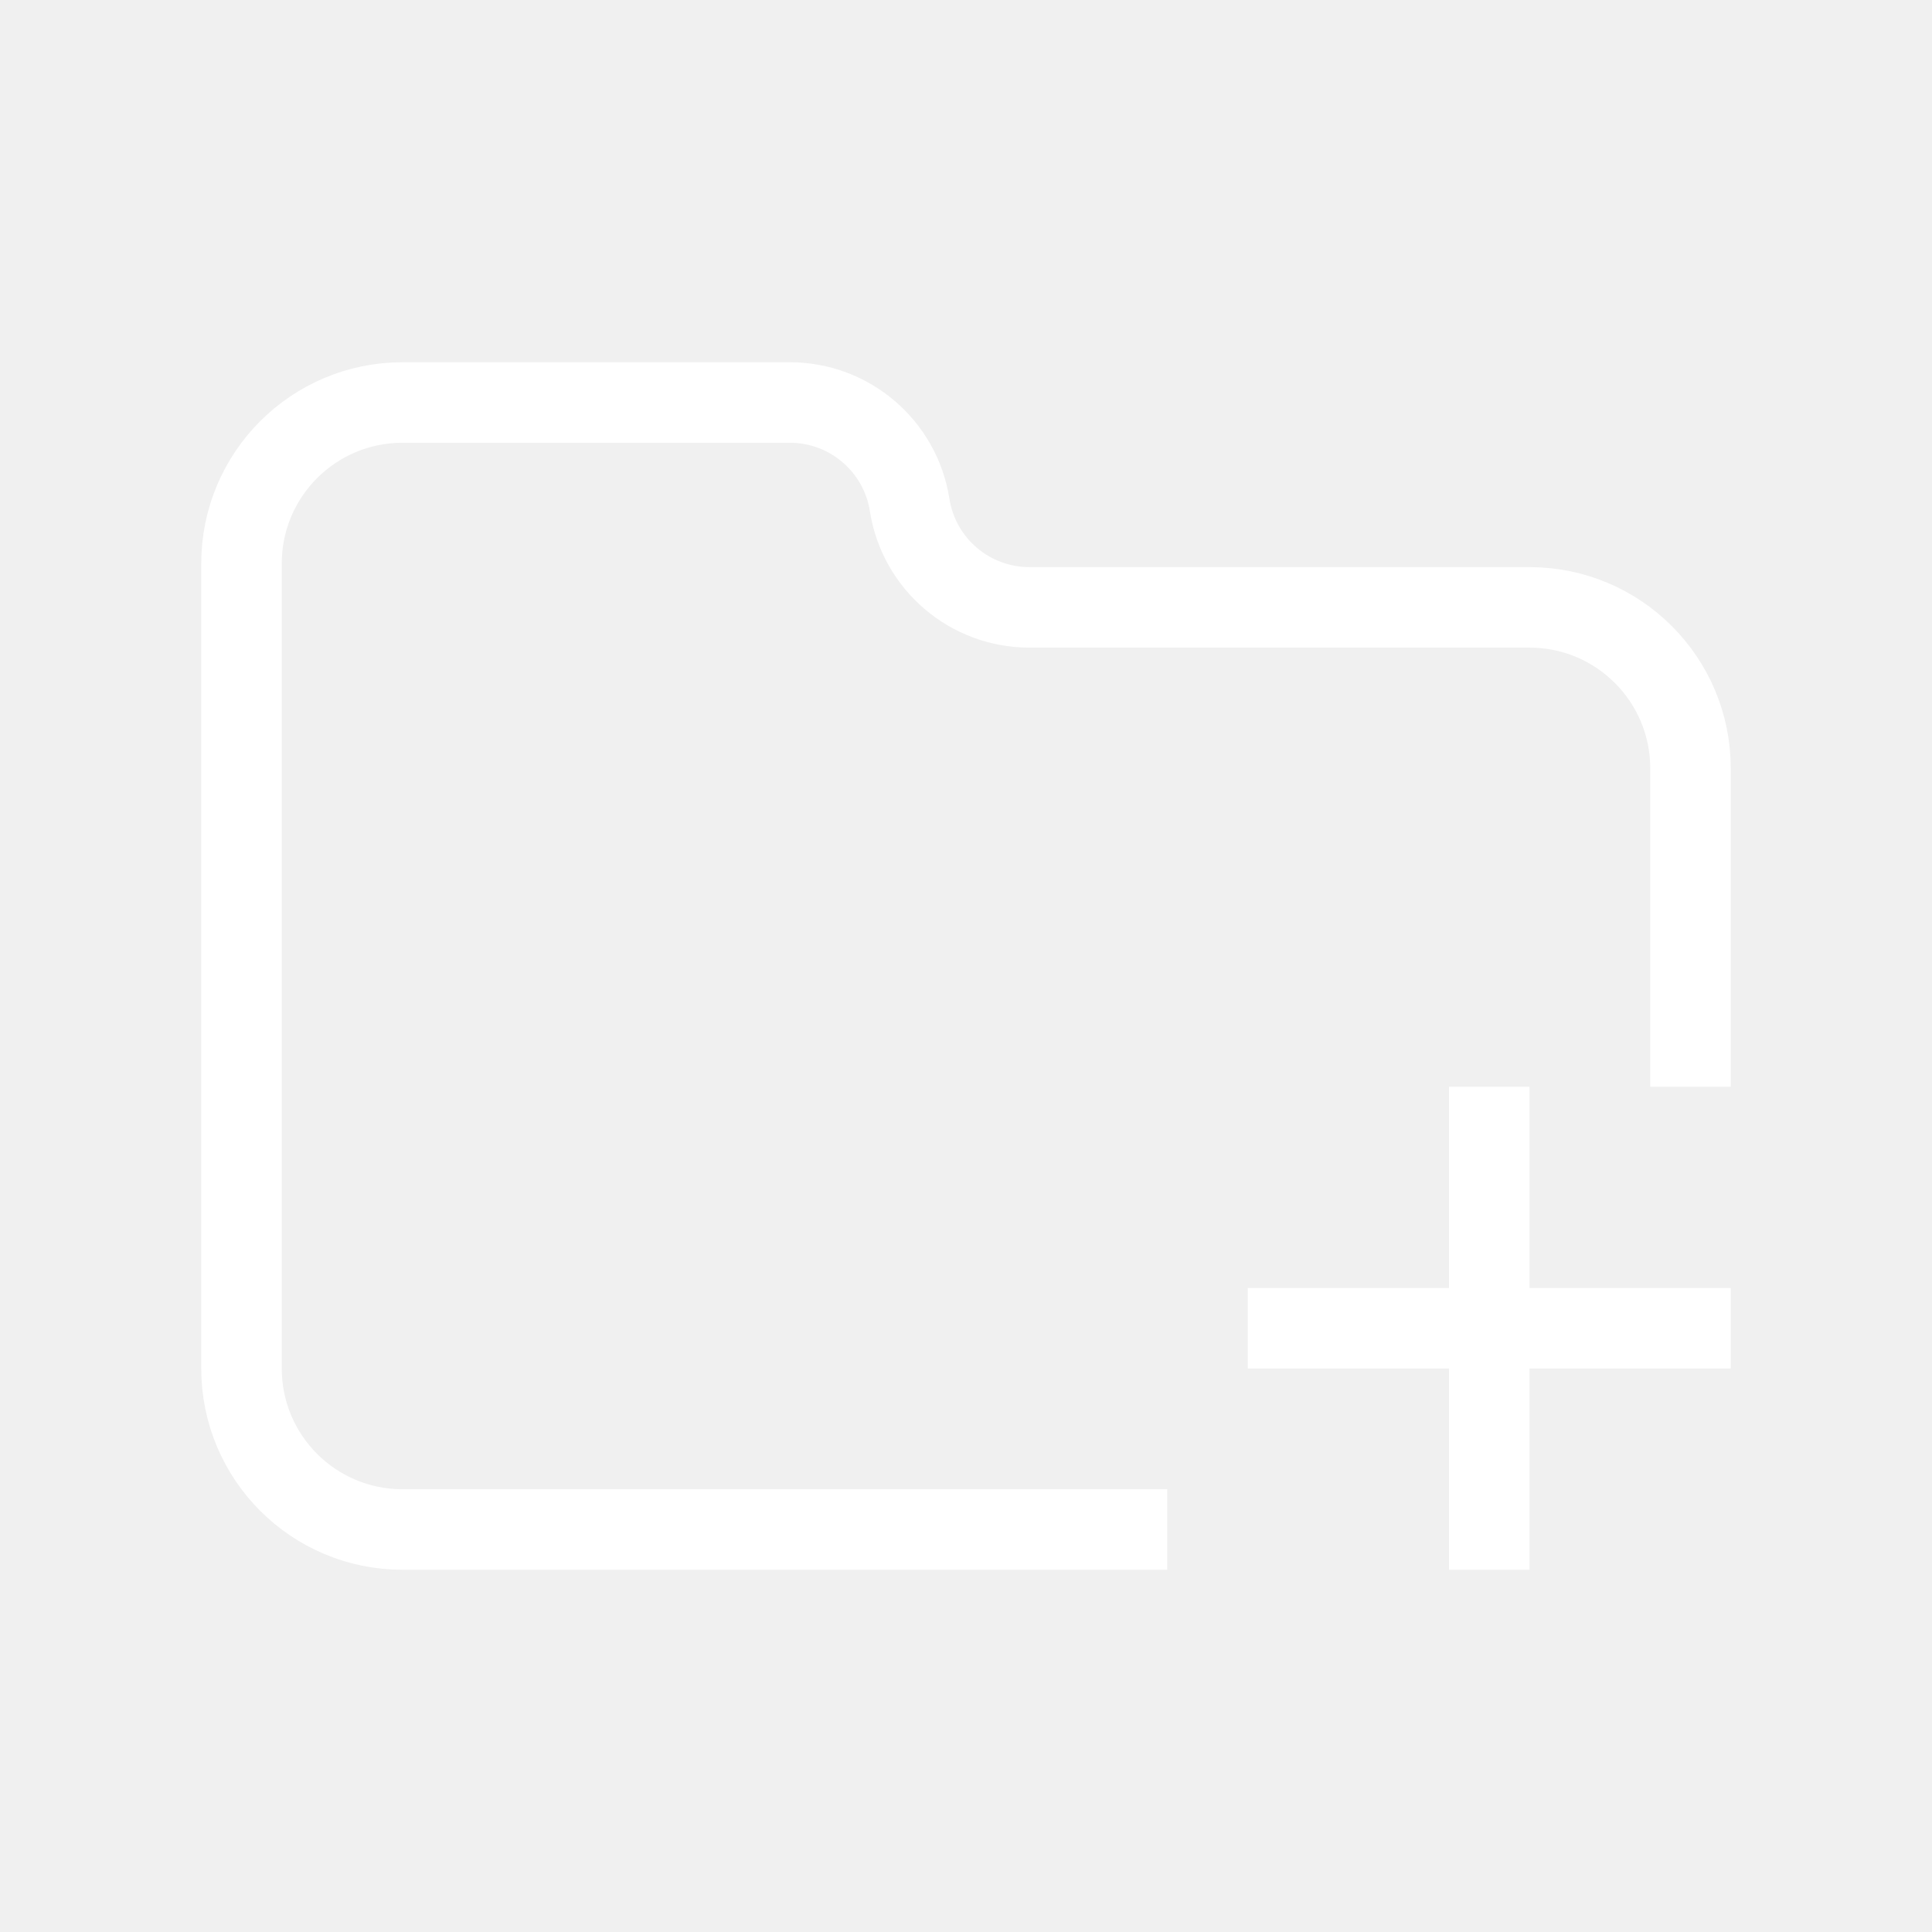
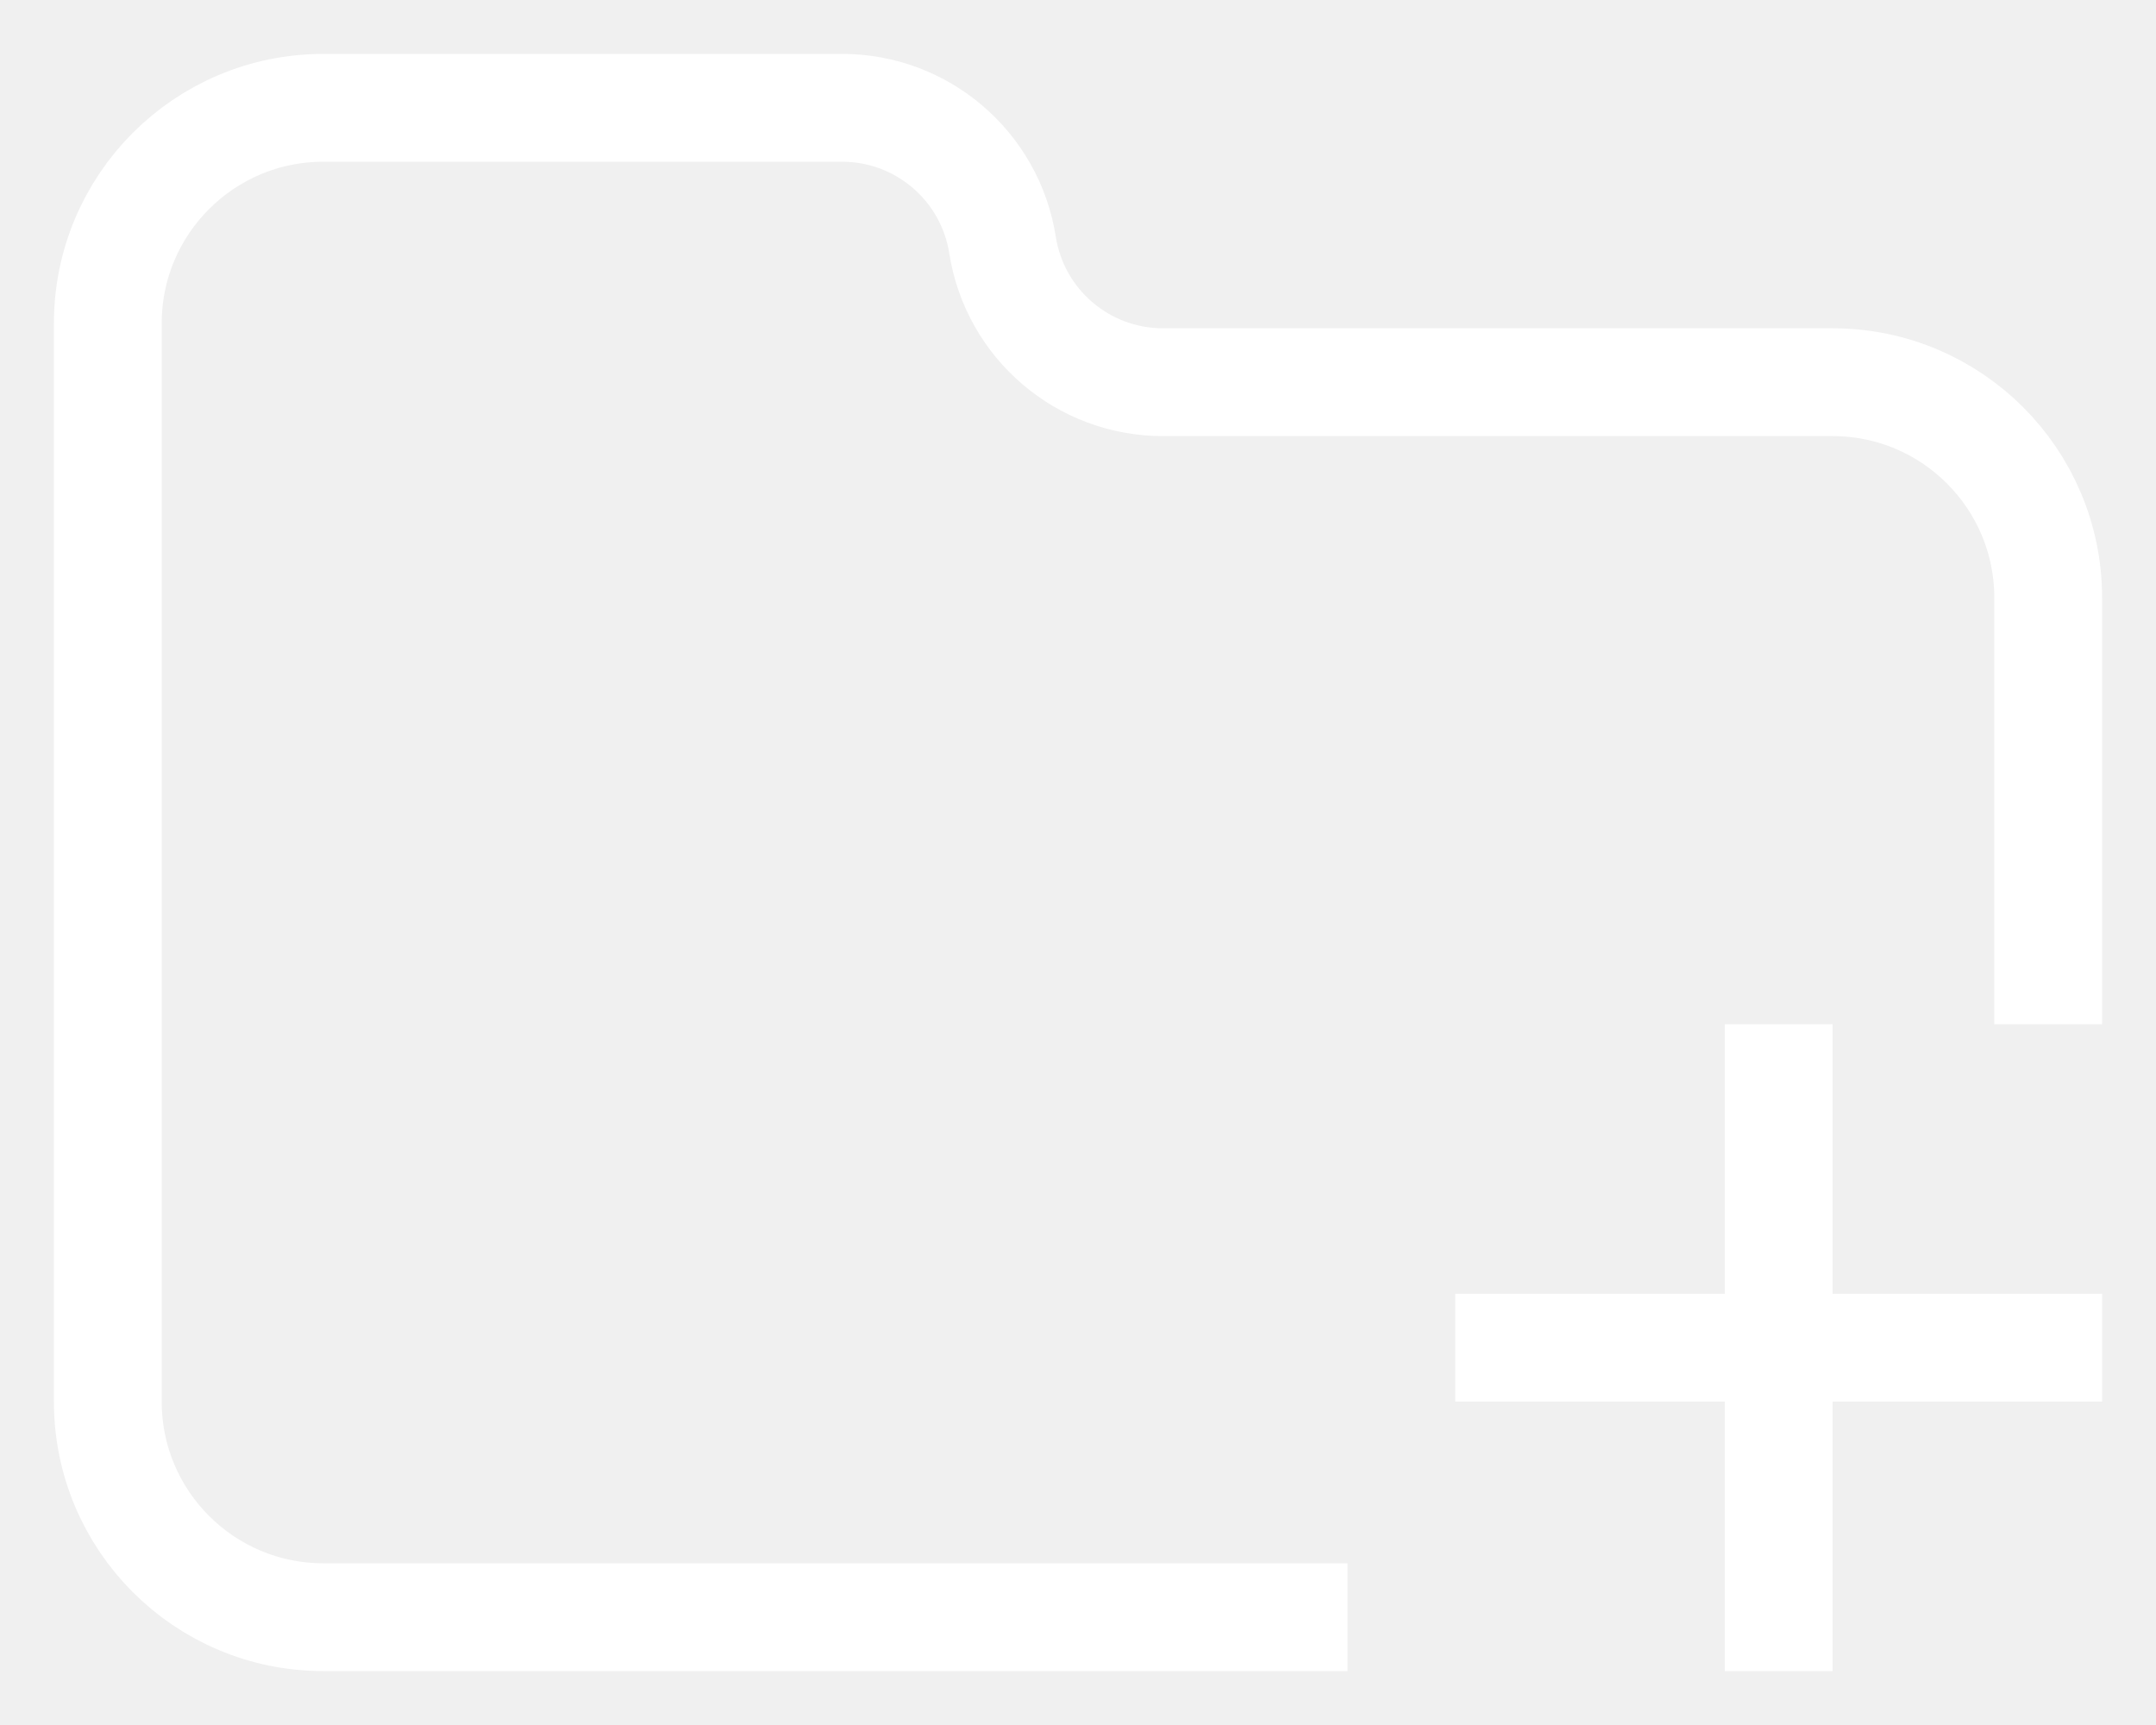
- <svg xmlns="http://www.w3.org/2000/svg" width="24" height="24" viewBox="0 0 24 24" fill="none">
-   <path d="M21 13.5V9.545C21 8.441 20.105 7.545 19 7.545H12.788C12.047 7.545 11.415 7.006 11.3 6.273V6.273C11.185 5.54 10.553 5 9.812 5H5C3.895 5 3 5.895 3 7V17C3 18.105 3.895 19 5 19H14.5M18.5 13.5V19.5M21.5 16.5H15.5" stroke="white" />
+ <svg xmlns="http://www.w3.org/2000/svg" width="20" height="16" viewBox="0 0 20 16" fill="none">
+   <path d="M19 9.5V5.545C19 4.441 18.105 3.545 17 3.545H10.788C10.047 3.545 9.415 3.006 9.3 2.273V2.273C9.185 1.54 8.553 1 7.812 1H3C1.895 1 1 1.895 1 3V13C1 14.105 1.895 15 3 15H12.5M16.5 9.5V15.5M19.5 12.5H13.5" stroke="white" />
</svg>
